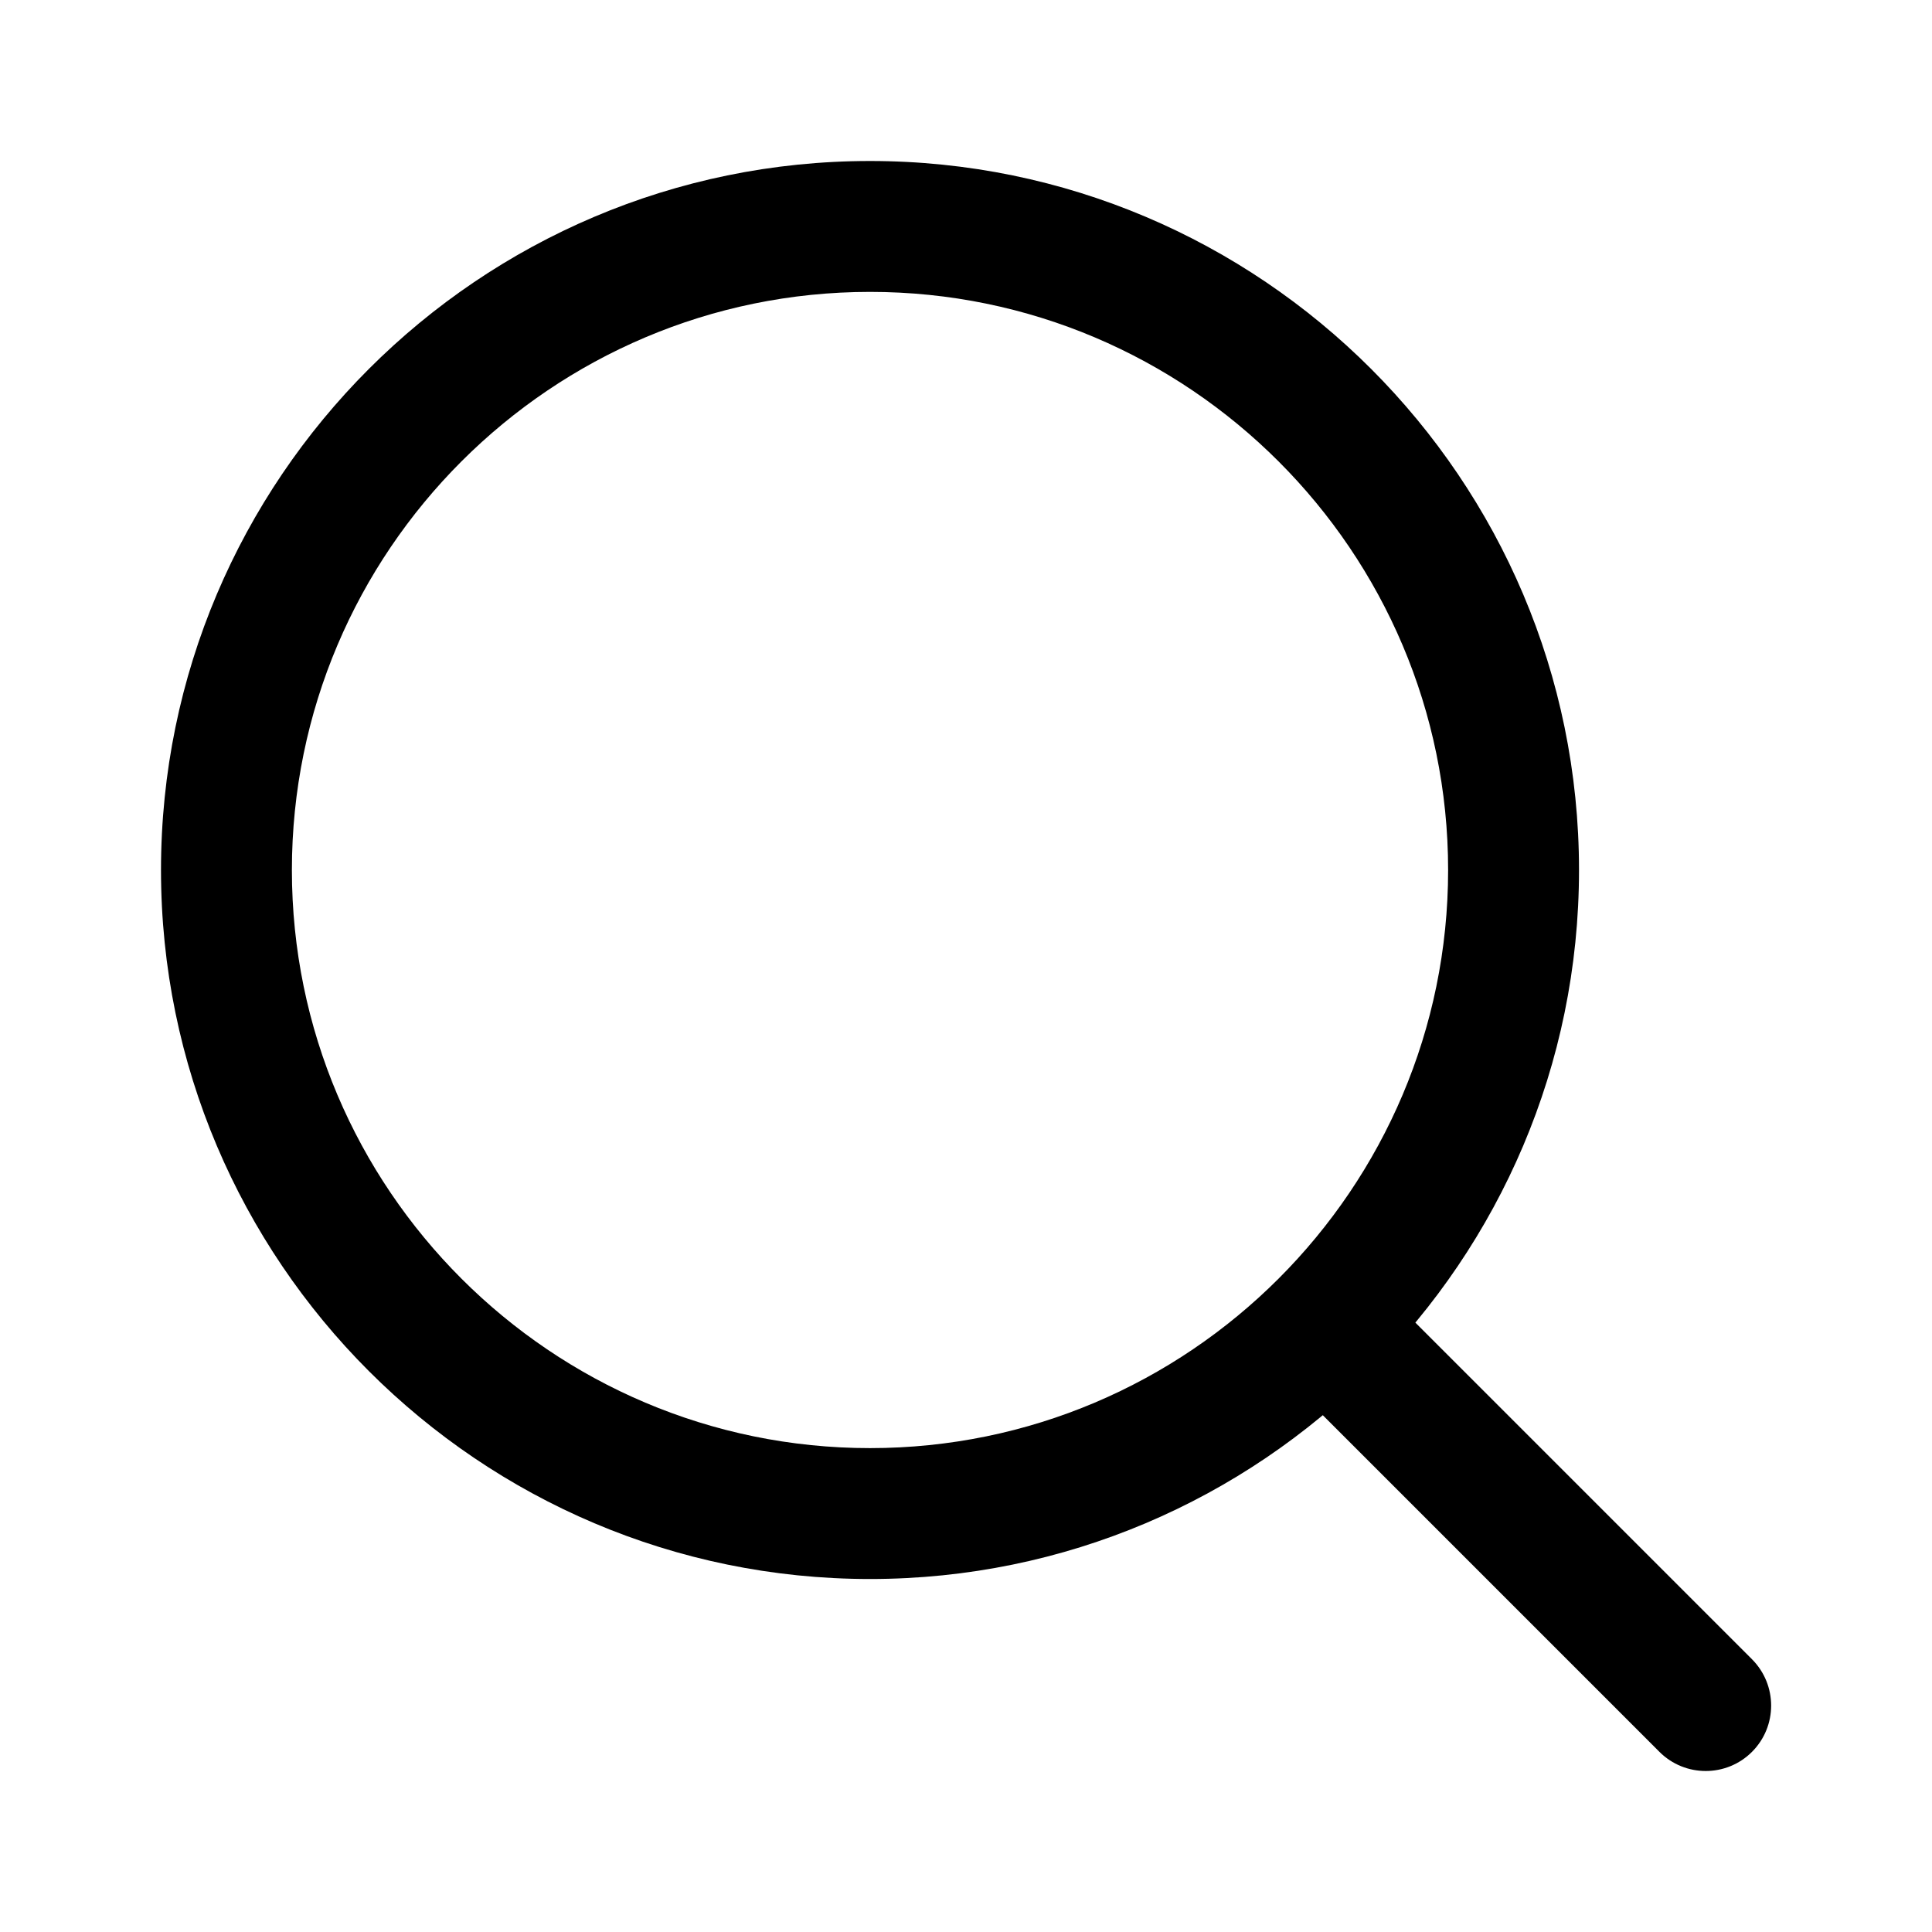
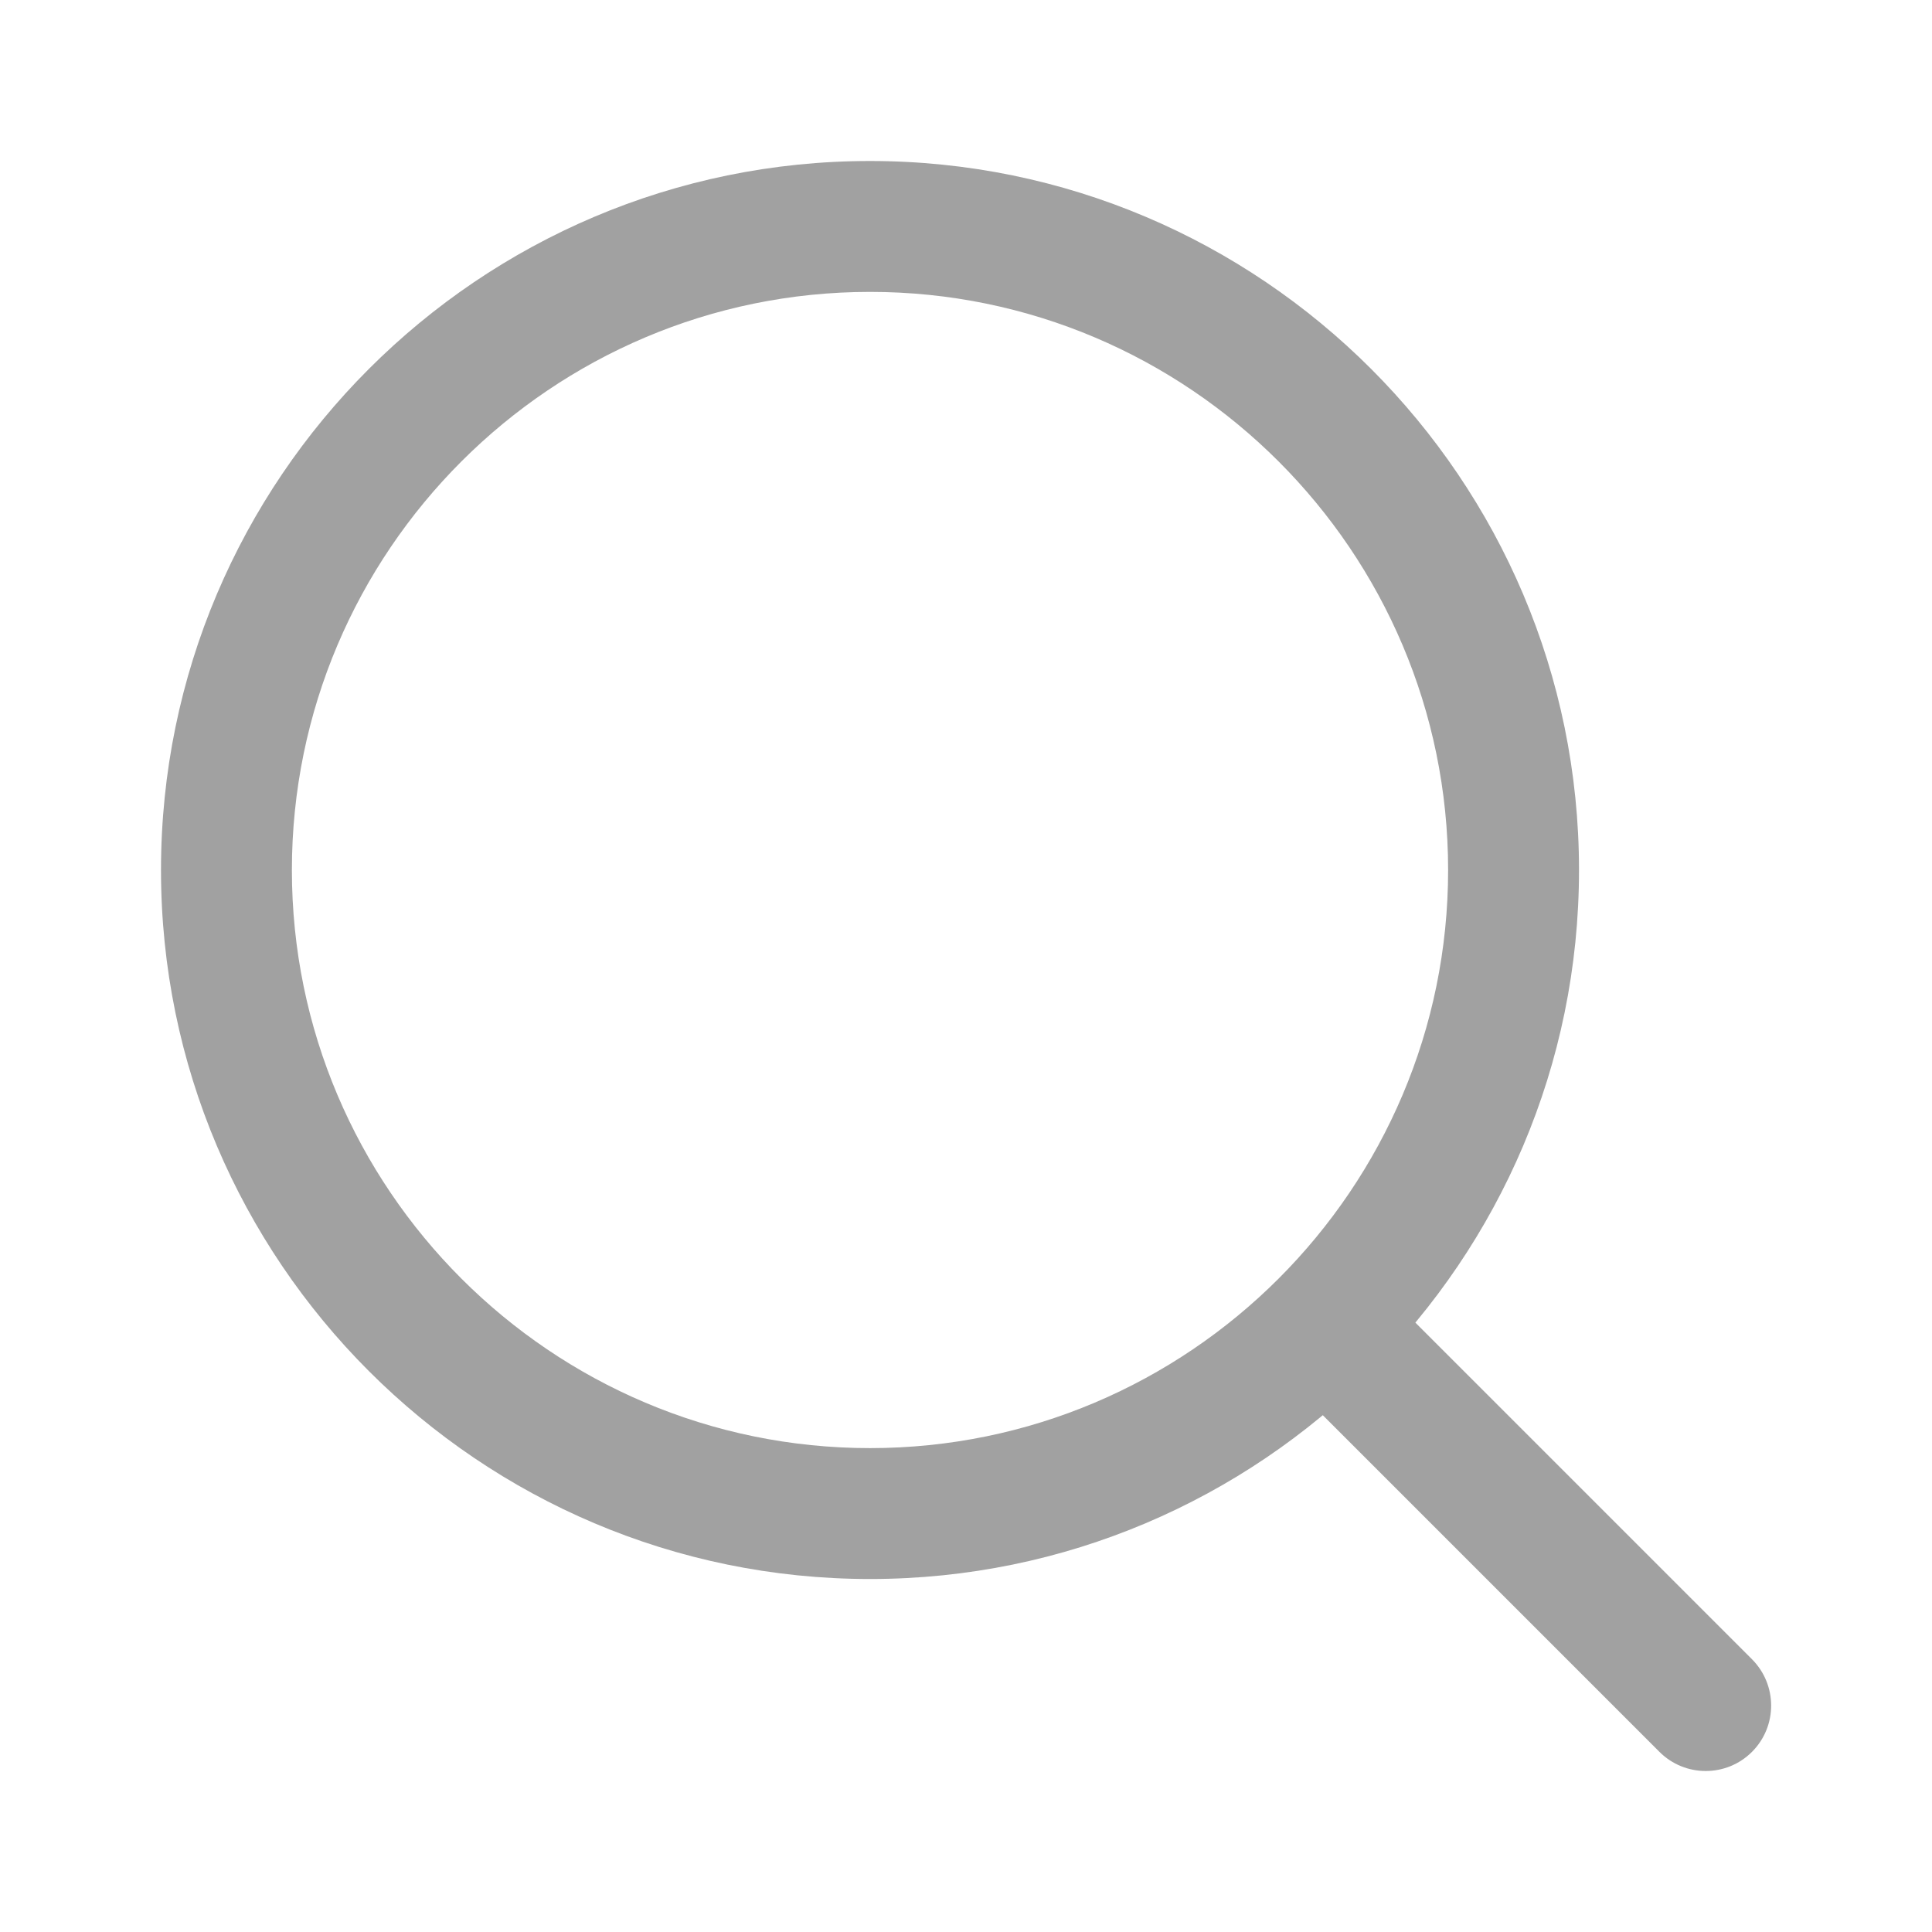
<svg xmlns="http://www.w3.org/2000/svg" width="24" height="24" viewBox="0 0 24 24" fill="none">
-   <path d="M10.808 2C5.951 2 2 5.951 2 10.808C2 15.664 5.951 19.615 10.808 19.615C15.664 19.615 19.615 15.664 19.615 10.808C19.615 5.951 15.664 2 10.808 2ZM10.808 17.989C6.848 17.989 3.626 14.768 3.626 10.808C3.626 6.848 6.848 3.626 10.808 3.626C14.767 3.626 17.989 6.848 17.989 10.808C17.989 14.768 14.767 17.989 10.808 17.989Z" fill="black" />
-   <path d="M21.764 20.612L17.103 15.951C16.785 15.633 16.271 15.633 15.953 15.951C15.635 16.268 15.635 16.783 15.953 17.101L20.614 21.762C20.773 21.921 20.981 22 21.189 22C21.397 22 21.605 21.921 21.764 21.762C22.081 21.445 22.081 20.93 21.764 20.612Z" fill="black" />
+   <path d="M10.808 2C5.951 2 2 5.951 2 10.808C2 15.664 5.951 19.615 10.808 19.615C15.664 19.615 19.615 15.664 19.615 10.808C19.615 5.951 15.664 2 10.808 2ZM10.808 17.989C6.848 17.989 3.626 14.768 3.626 10.808C3.626 6.848 6.848 3.626 10.808 3.626C14.767 3.626 17.989 6.848 17.989 10.808C17.989 14.768 14.767 17.989 10.808 17.989Z" fill="#a1a1a1" />
+   <path d="M21.764 20.612L17.103 15.951C16.785 15.633 16.271 15.633 15.953 15.951C15.635 16.268 15.635 16.783 15.953 17.101L20.614 21.762C20.773 21.921 20.981 22 21.189 22C21.397 22 21.605 21.921 21.764 21.762C22.081 21.445 22.081 20.93 21.764 20.612Z" fill="#a1a1a1" />
</svg>
